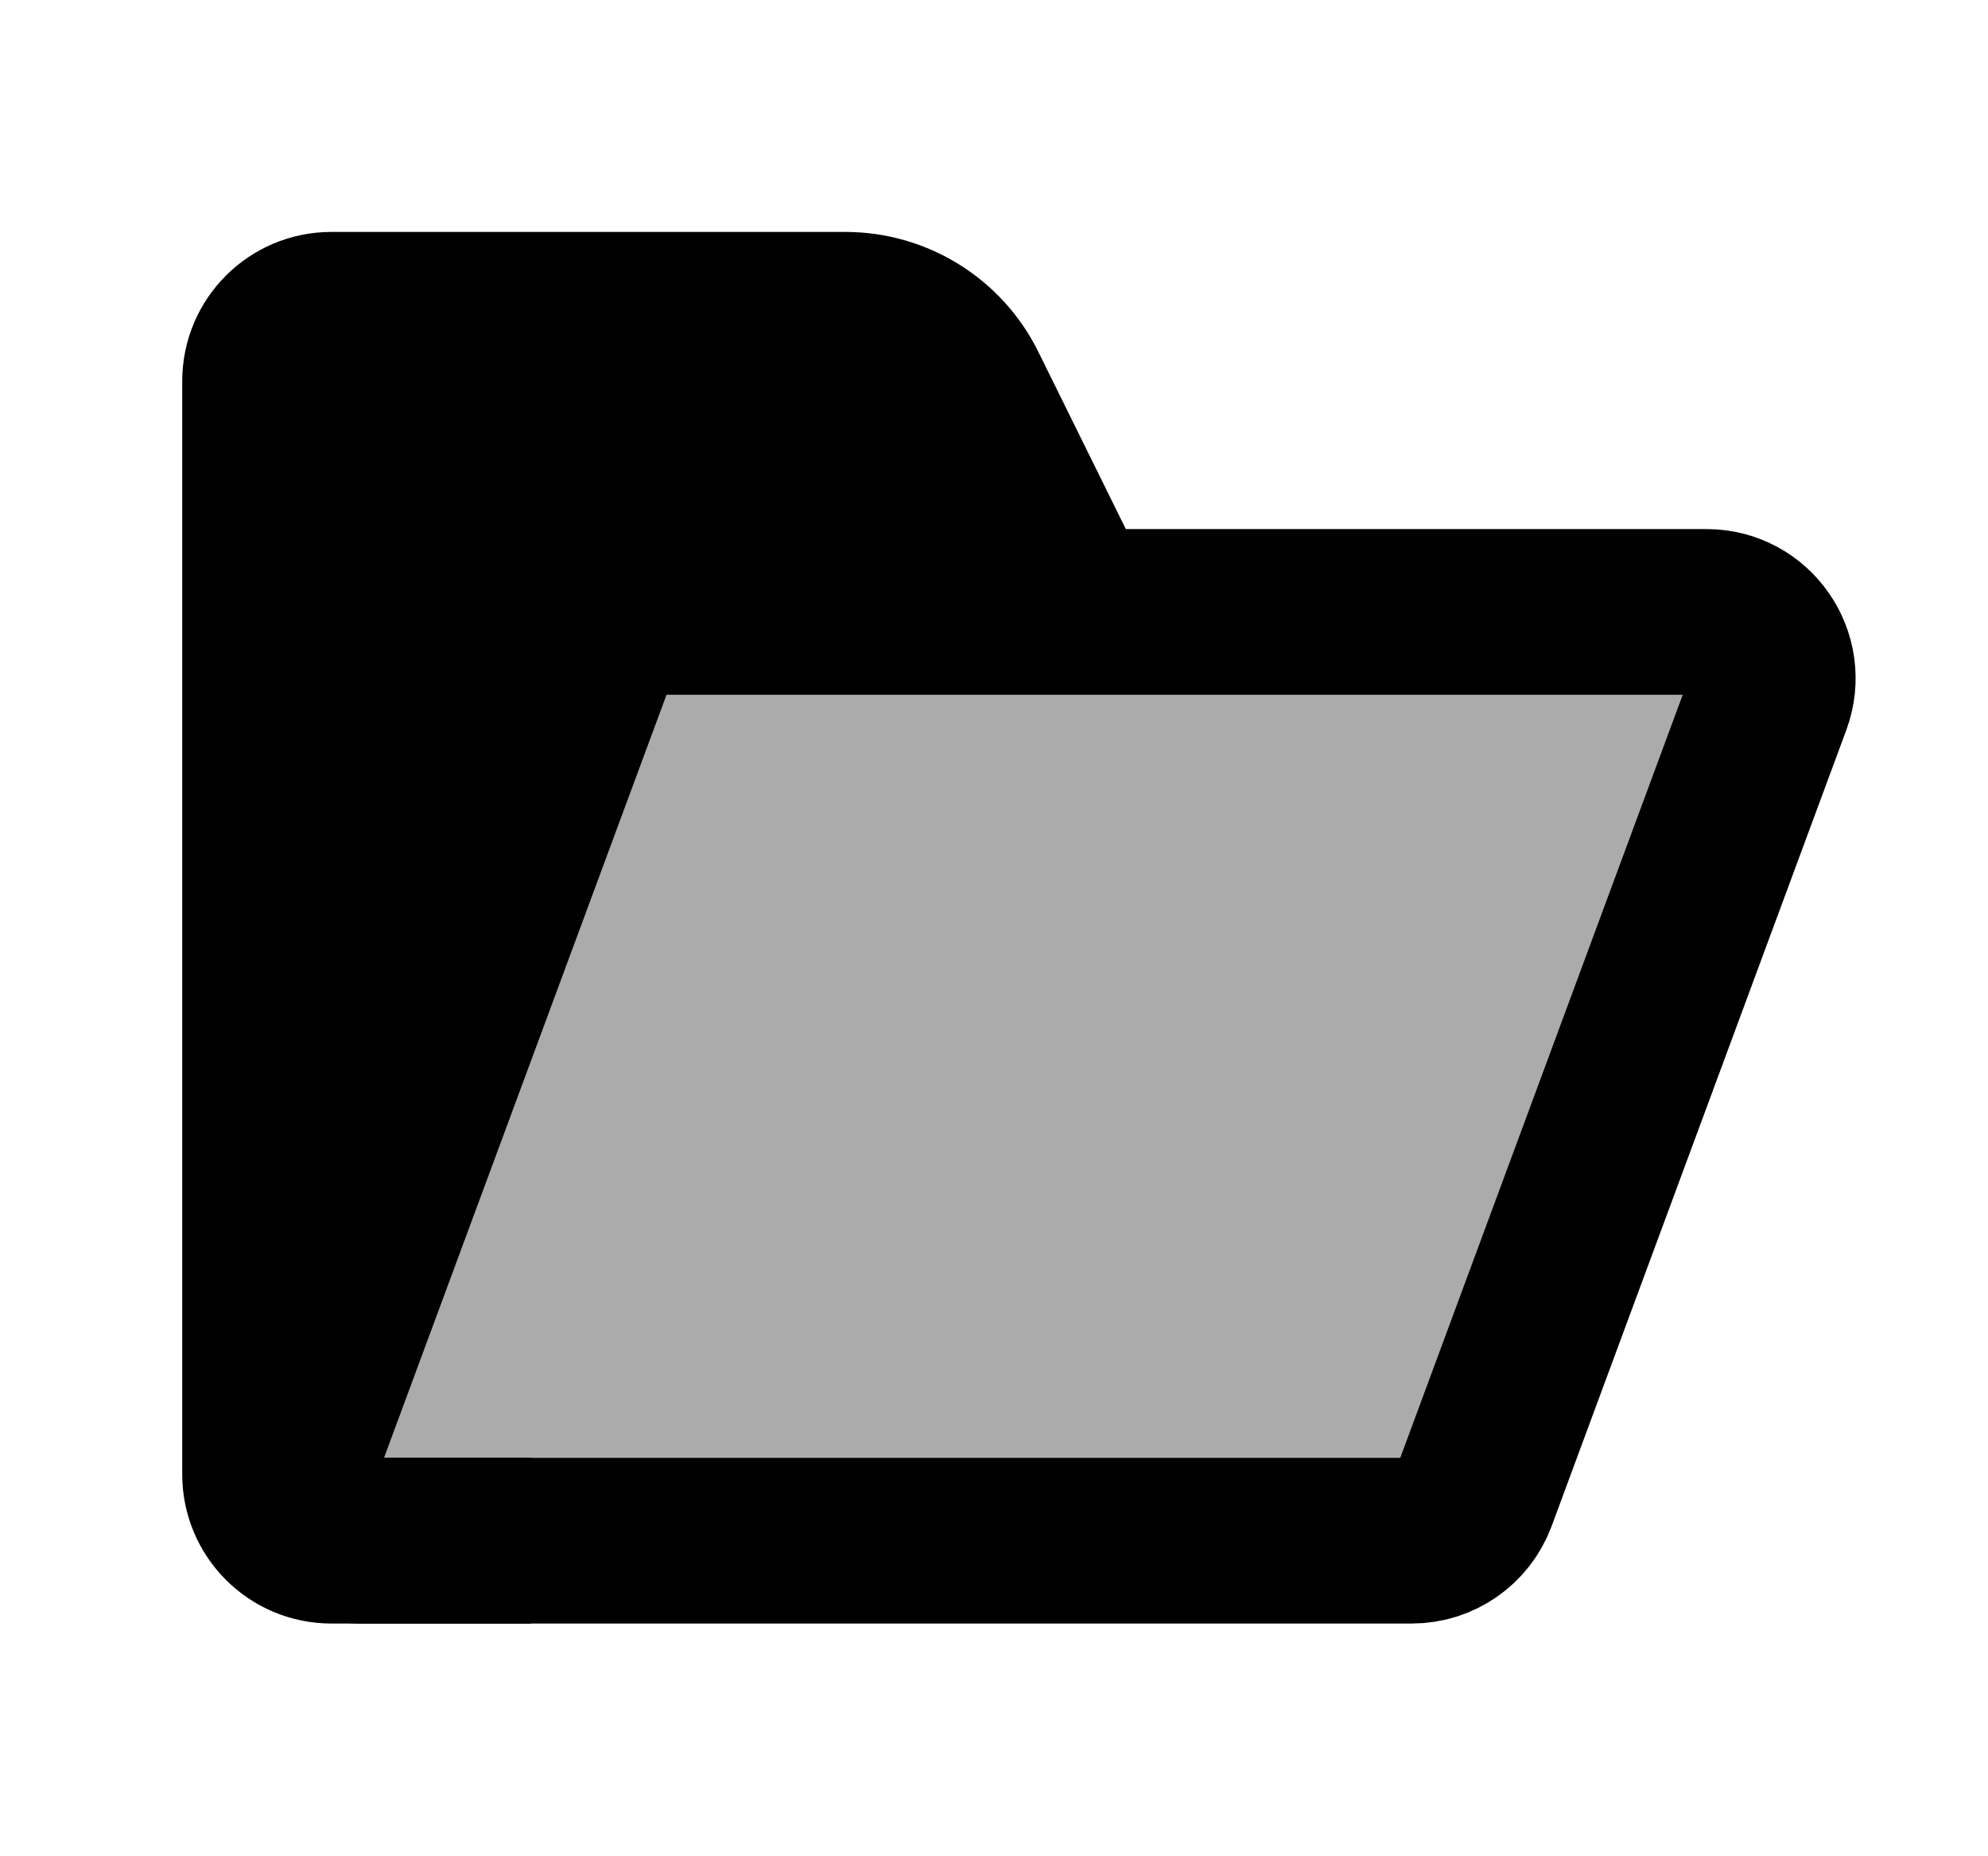
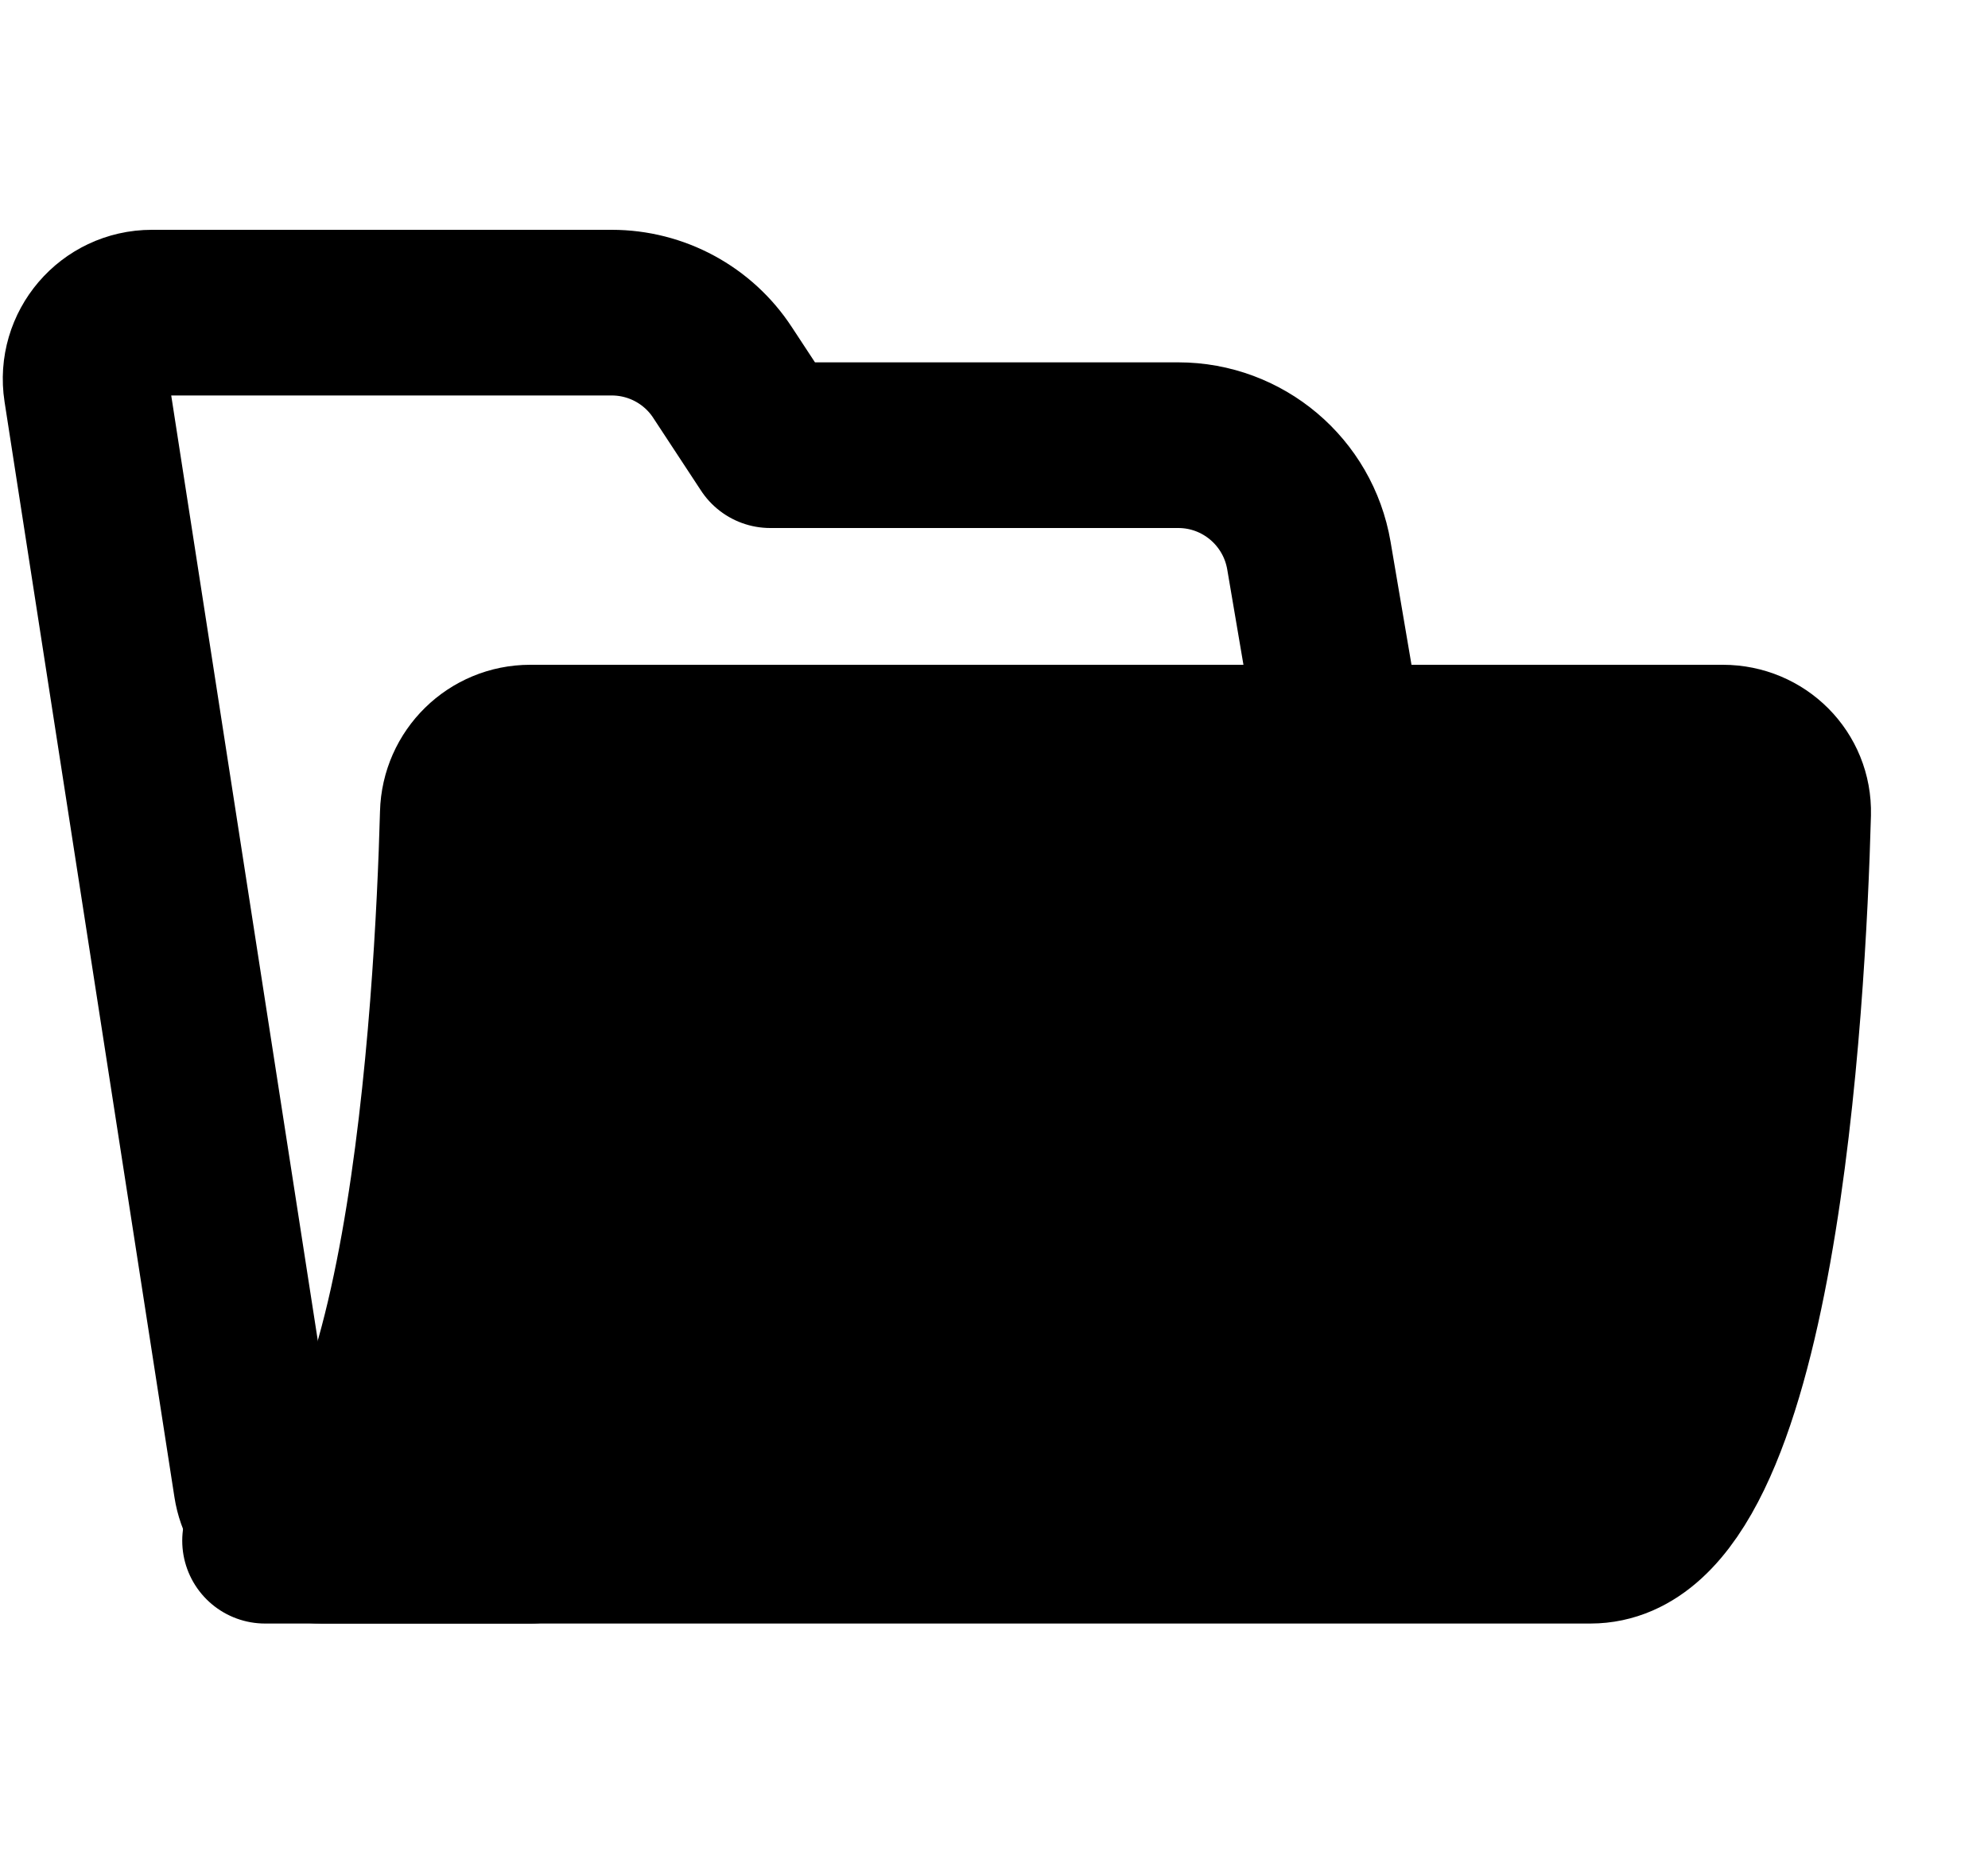
<svg xmlns="http://www.w3.org/2000/svg" width="15" height="14" viewBox="0 0 15 14" fill="none">
-   <path d="M7 2.531H2.219V10.625L4.5 4.594H7.969L7 2.531Z" fill="black" />
-   <path d="M4.473 4.944C4.546 4.747 4.733 4.617 4.942 4.617H12.876C13.224 4.617 13.465 4.964 13.345 5.291L11.121 11.299C11.048 11.495 10.861 11.625 10.652 11.625H2.718C2.37 11.625 2.128 11.278 2.249 10.951L4.473 4.944Z" fill="black" fill-opacity="0.33" stroke="black" stroke-width="1.25" />
-   <path d="M8 4.402L7.275 2.933C7.107 2.591 6.759 2.375 6.378 2.375H2.5C2.224 2.375 2 2.599 2 2.875V11.125C2 11.401 2.224 11.625 2.5 11.625H4.008" stroke="black" stroke-width="1.25" stroke-linejoin="round" />
+   <path d="M3.492 6.138C3.499 5.862 3.724 5.641 4 5.641H13C13.276 5.641 13.499 5.862 13.492 6.138C13.453 7.574 13.234 11.625 12 11.625H2C3.234 11.625 3.453 7.574 3.492 6.138Z" fill="black" stroke="black" stroke-width="1.25" stroke-linejoin="round" />
+   <path d="M4.008 11.625H2.428C2.182 11.625 1.972 11.445 1.934 11.202L0.652 2.936C0.605 2.633 0.839 2.359 1.146 2.359H4.616C4.953 2.359 5.268 2.529 5.452 2.811L5.812 3.359H8.89C9.378 3.359 9.794 3.711 9.876 4.192L10.125 5.656" stroke="black" stroke-width="1.25" stroke-linecap="round" stroke-linejoin="round" />
</svg>
